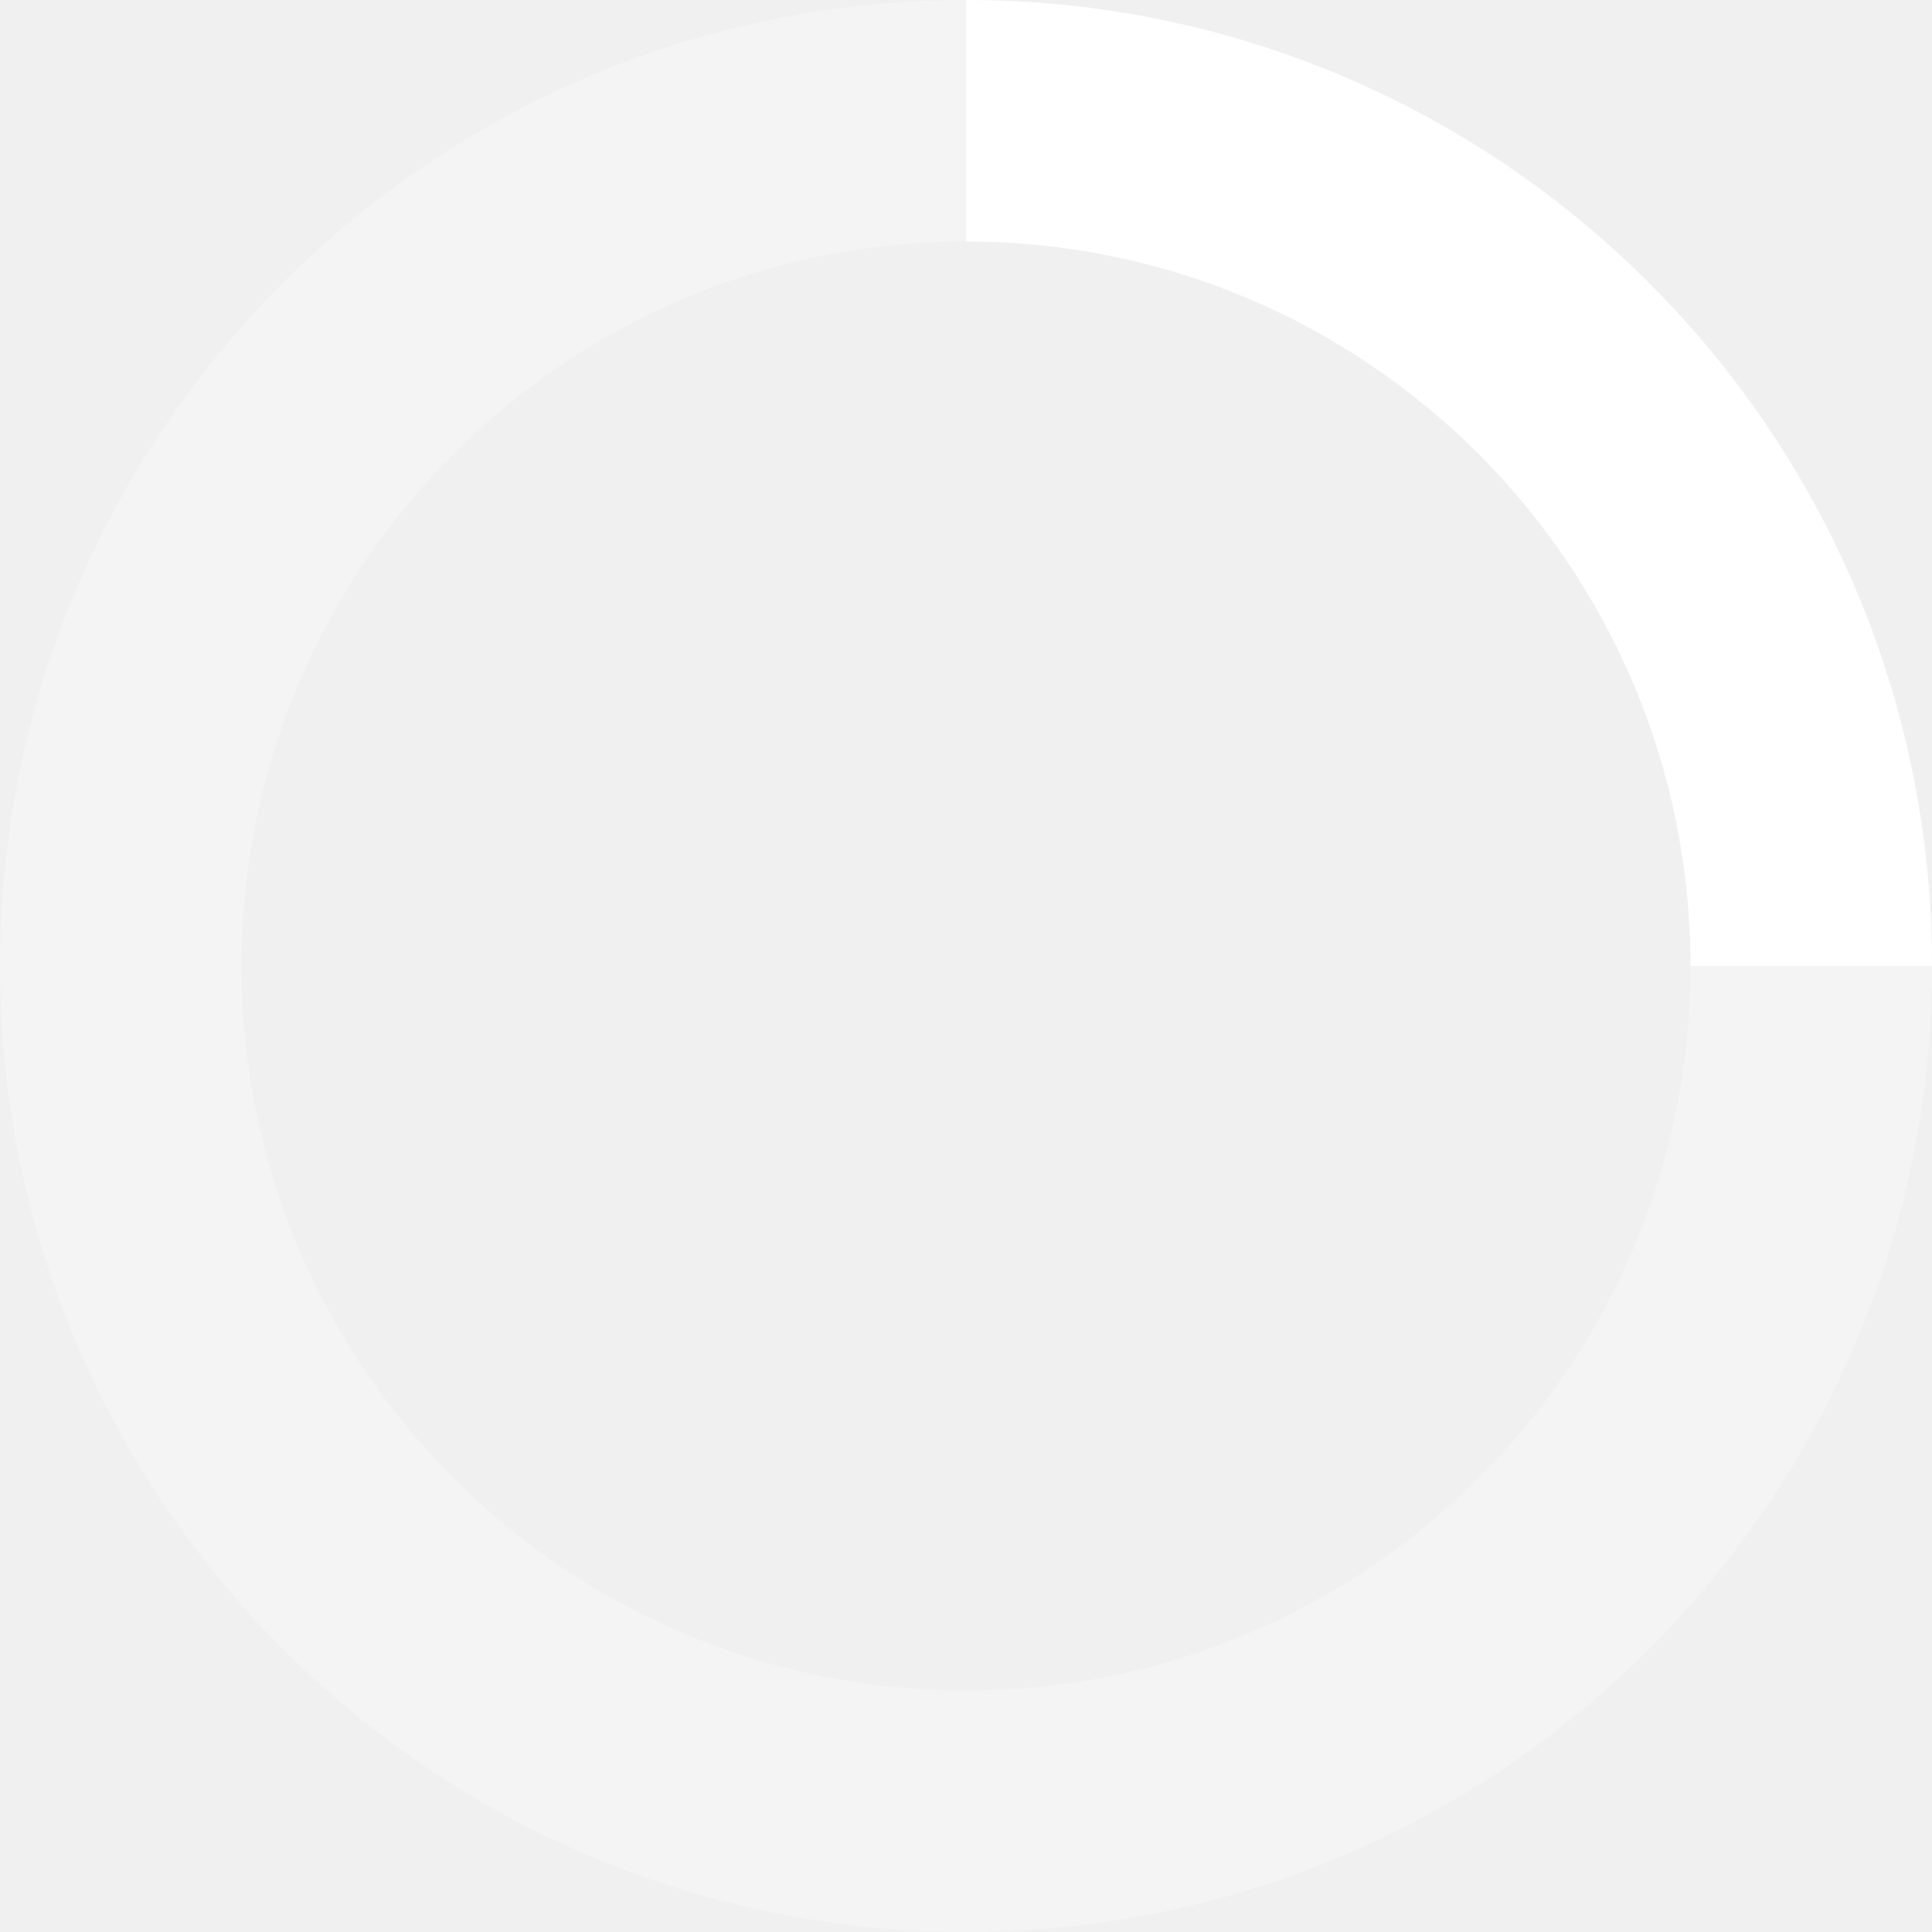
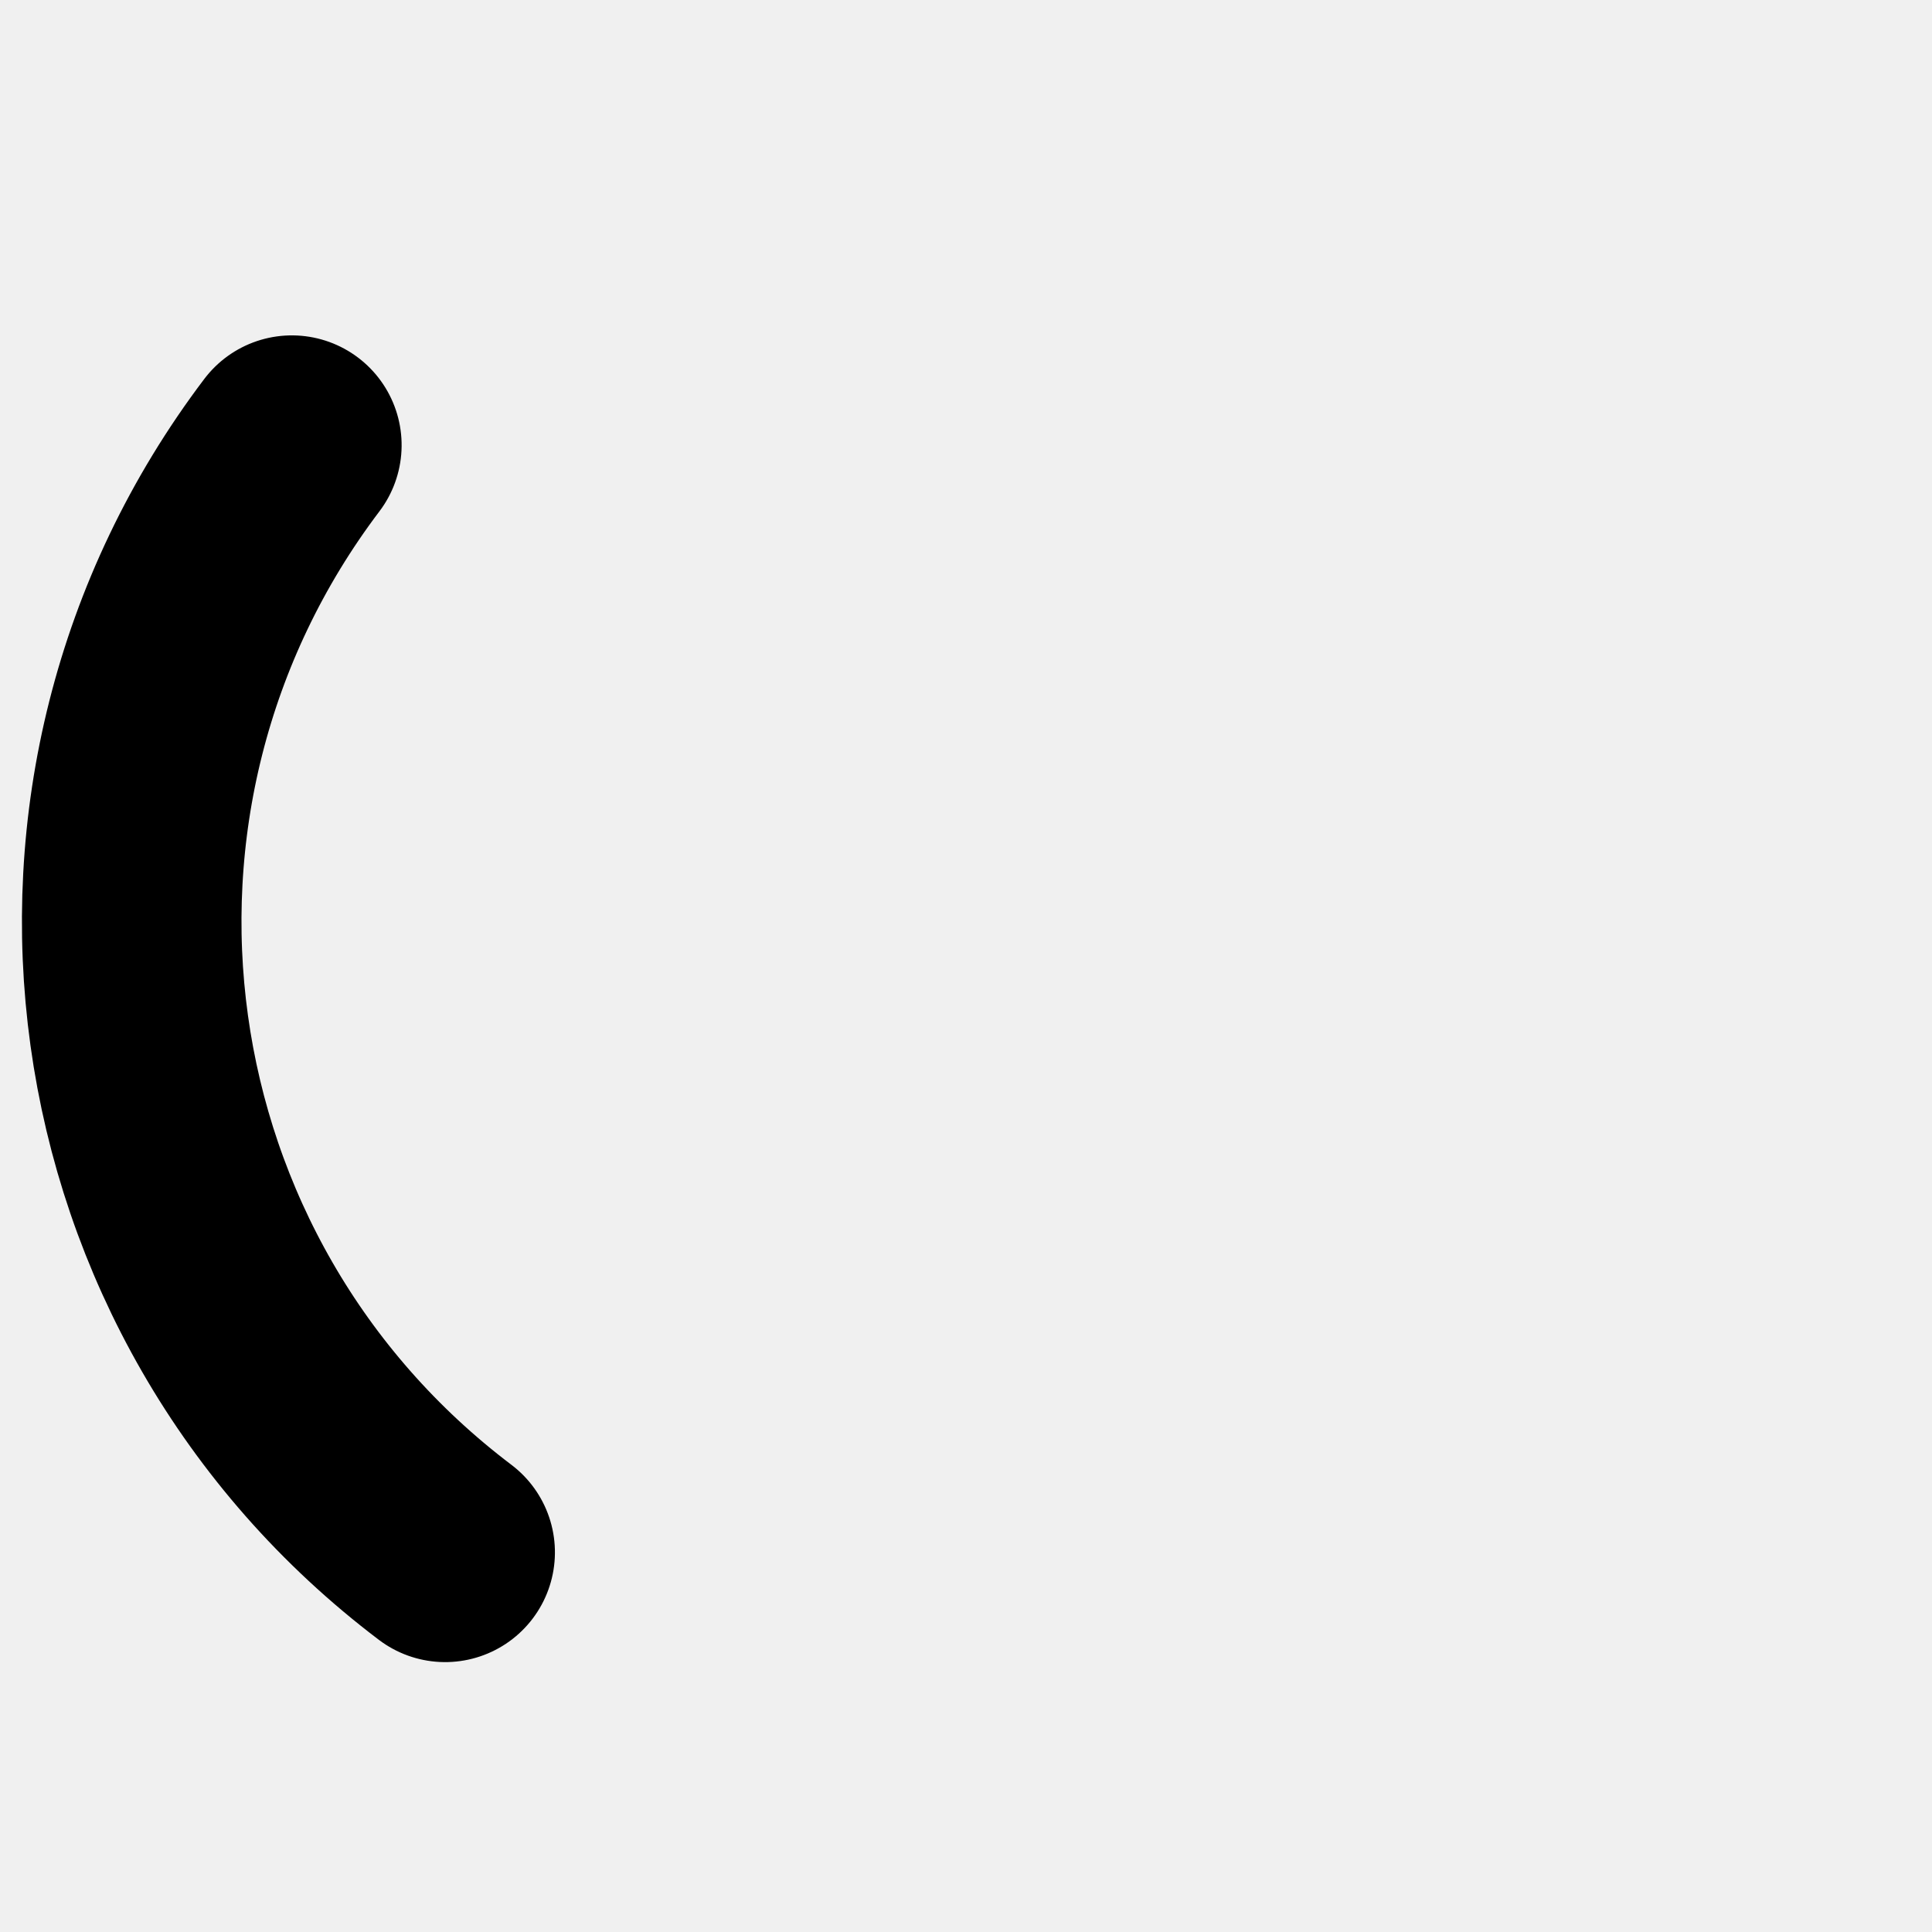
- <svg xmlns="http://www.w3.org/2000/svg" viewBox="0 0 32 32" width="32" height="32" fill="white">
-   <path opacity=".25" d="M16 0 A16 16 0 0 0 16 32 A16 16 0 0 0 16 0 M16 4 A12 12 0 0 1 16 28 A12 12 0 0 1 16 4" />
-   <path d="M16 0 A16 16 0 0 1 32 16 L28 16 A12 12 0 0 0 16 4z">
-     <animateTransform attributeName="transform" type="rotate" from="0 16 16" to="360 16 16" dur="0.8s" repeatCount="indefinite" />
-   </path>
+ <svg width="50" height="50" viewBox="0 0 44 44">
+   <defs>Ç
+     <linearGradient id="a">
+       <stop stop-color="#FF4F42" offset="0%" />
+       <stop stop-color="#FF8E3C" offset="100%" />
+     </linearGradient>
+   </defs>
+   <g transform="translate(3 3)" fill="none" fill-rule="evenodd">
+     <path d="M36 18c0-9.94-8.06-18-18-18" stroke="#000" stroke-width="5" stroke-linecap="round" transform="rotate(217.117 18 18)">
+       <animateTransform attributeName="transform" type="rotate" from="0 18 18" to="360 18 18" dur="0.8s" repeatCount="indefinite" />
+     </path>
+   </g>
</svg>
